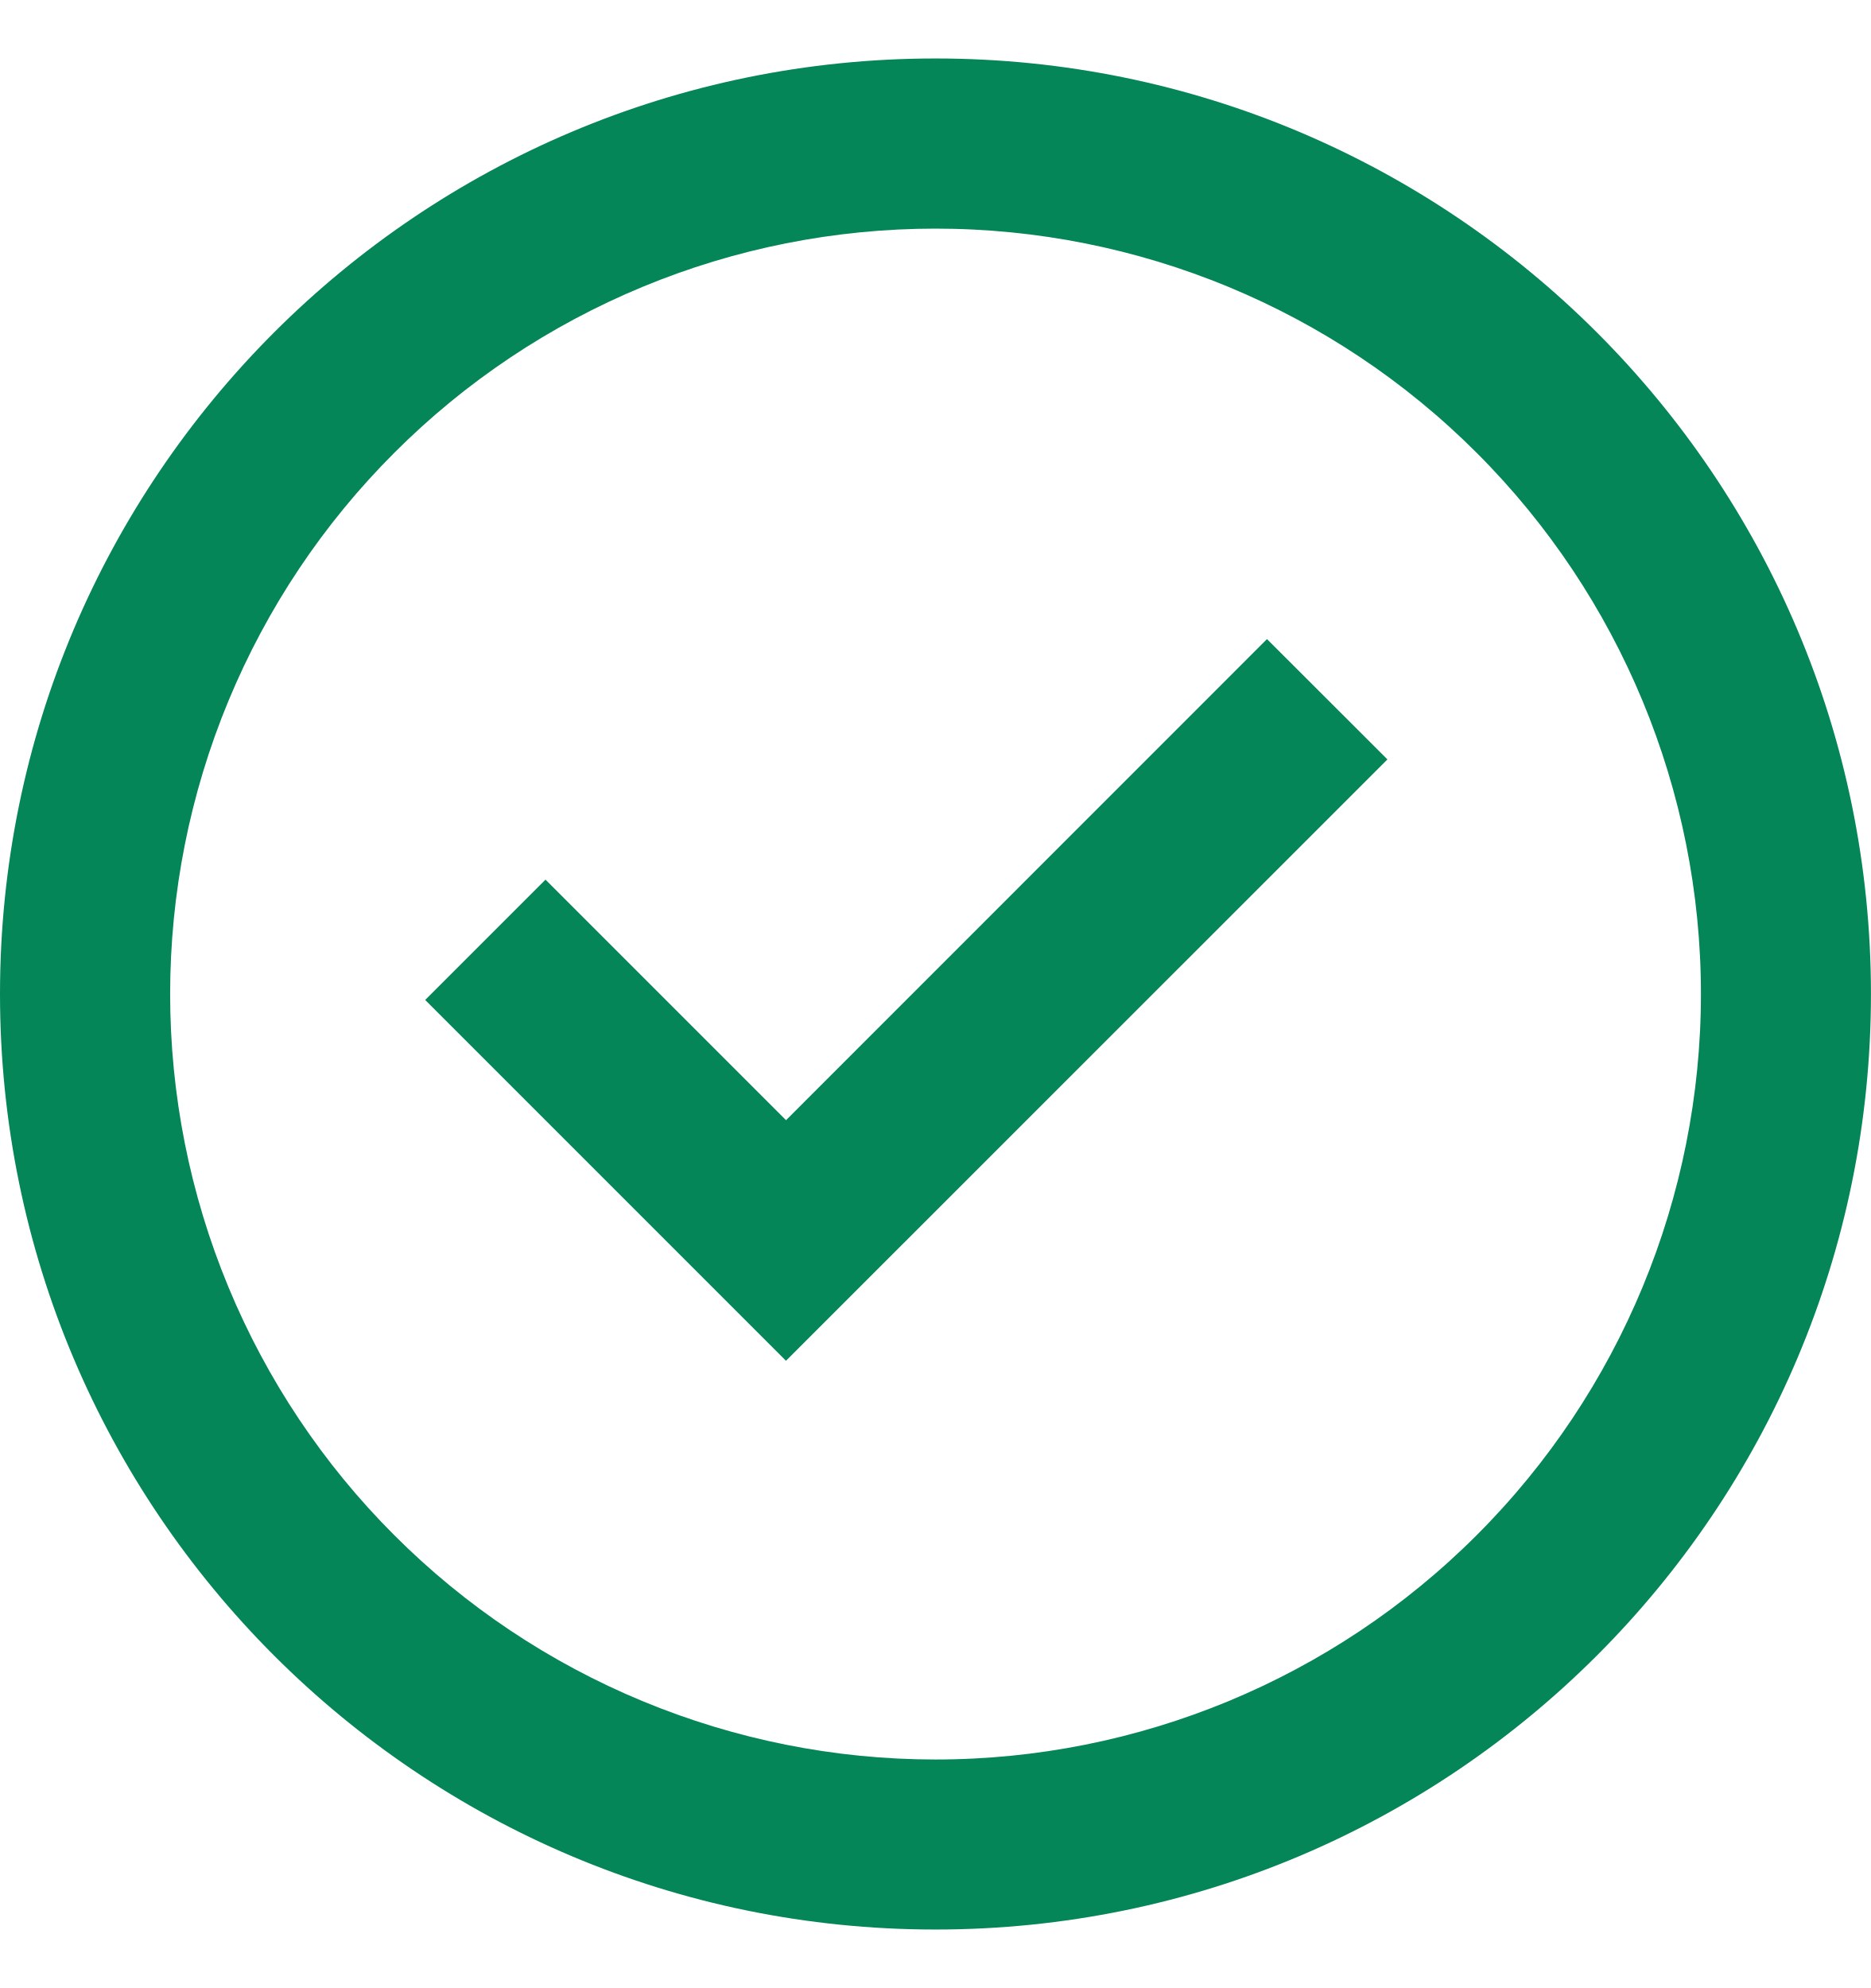
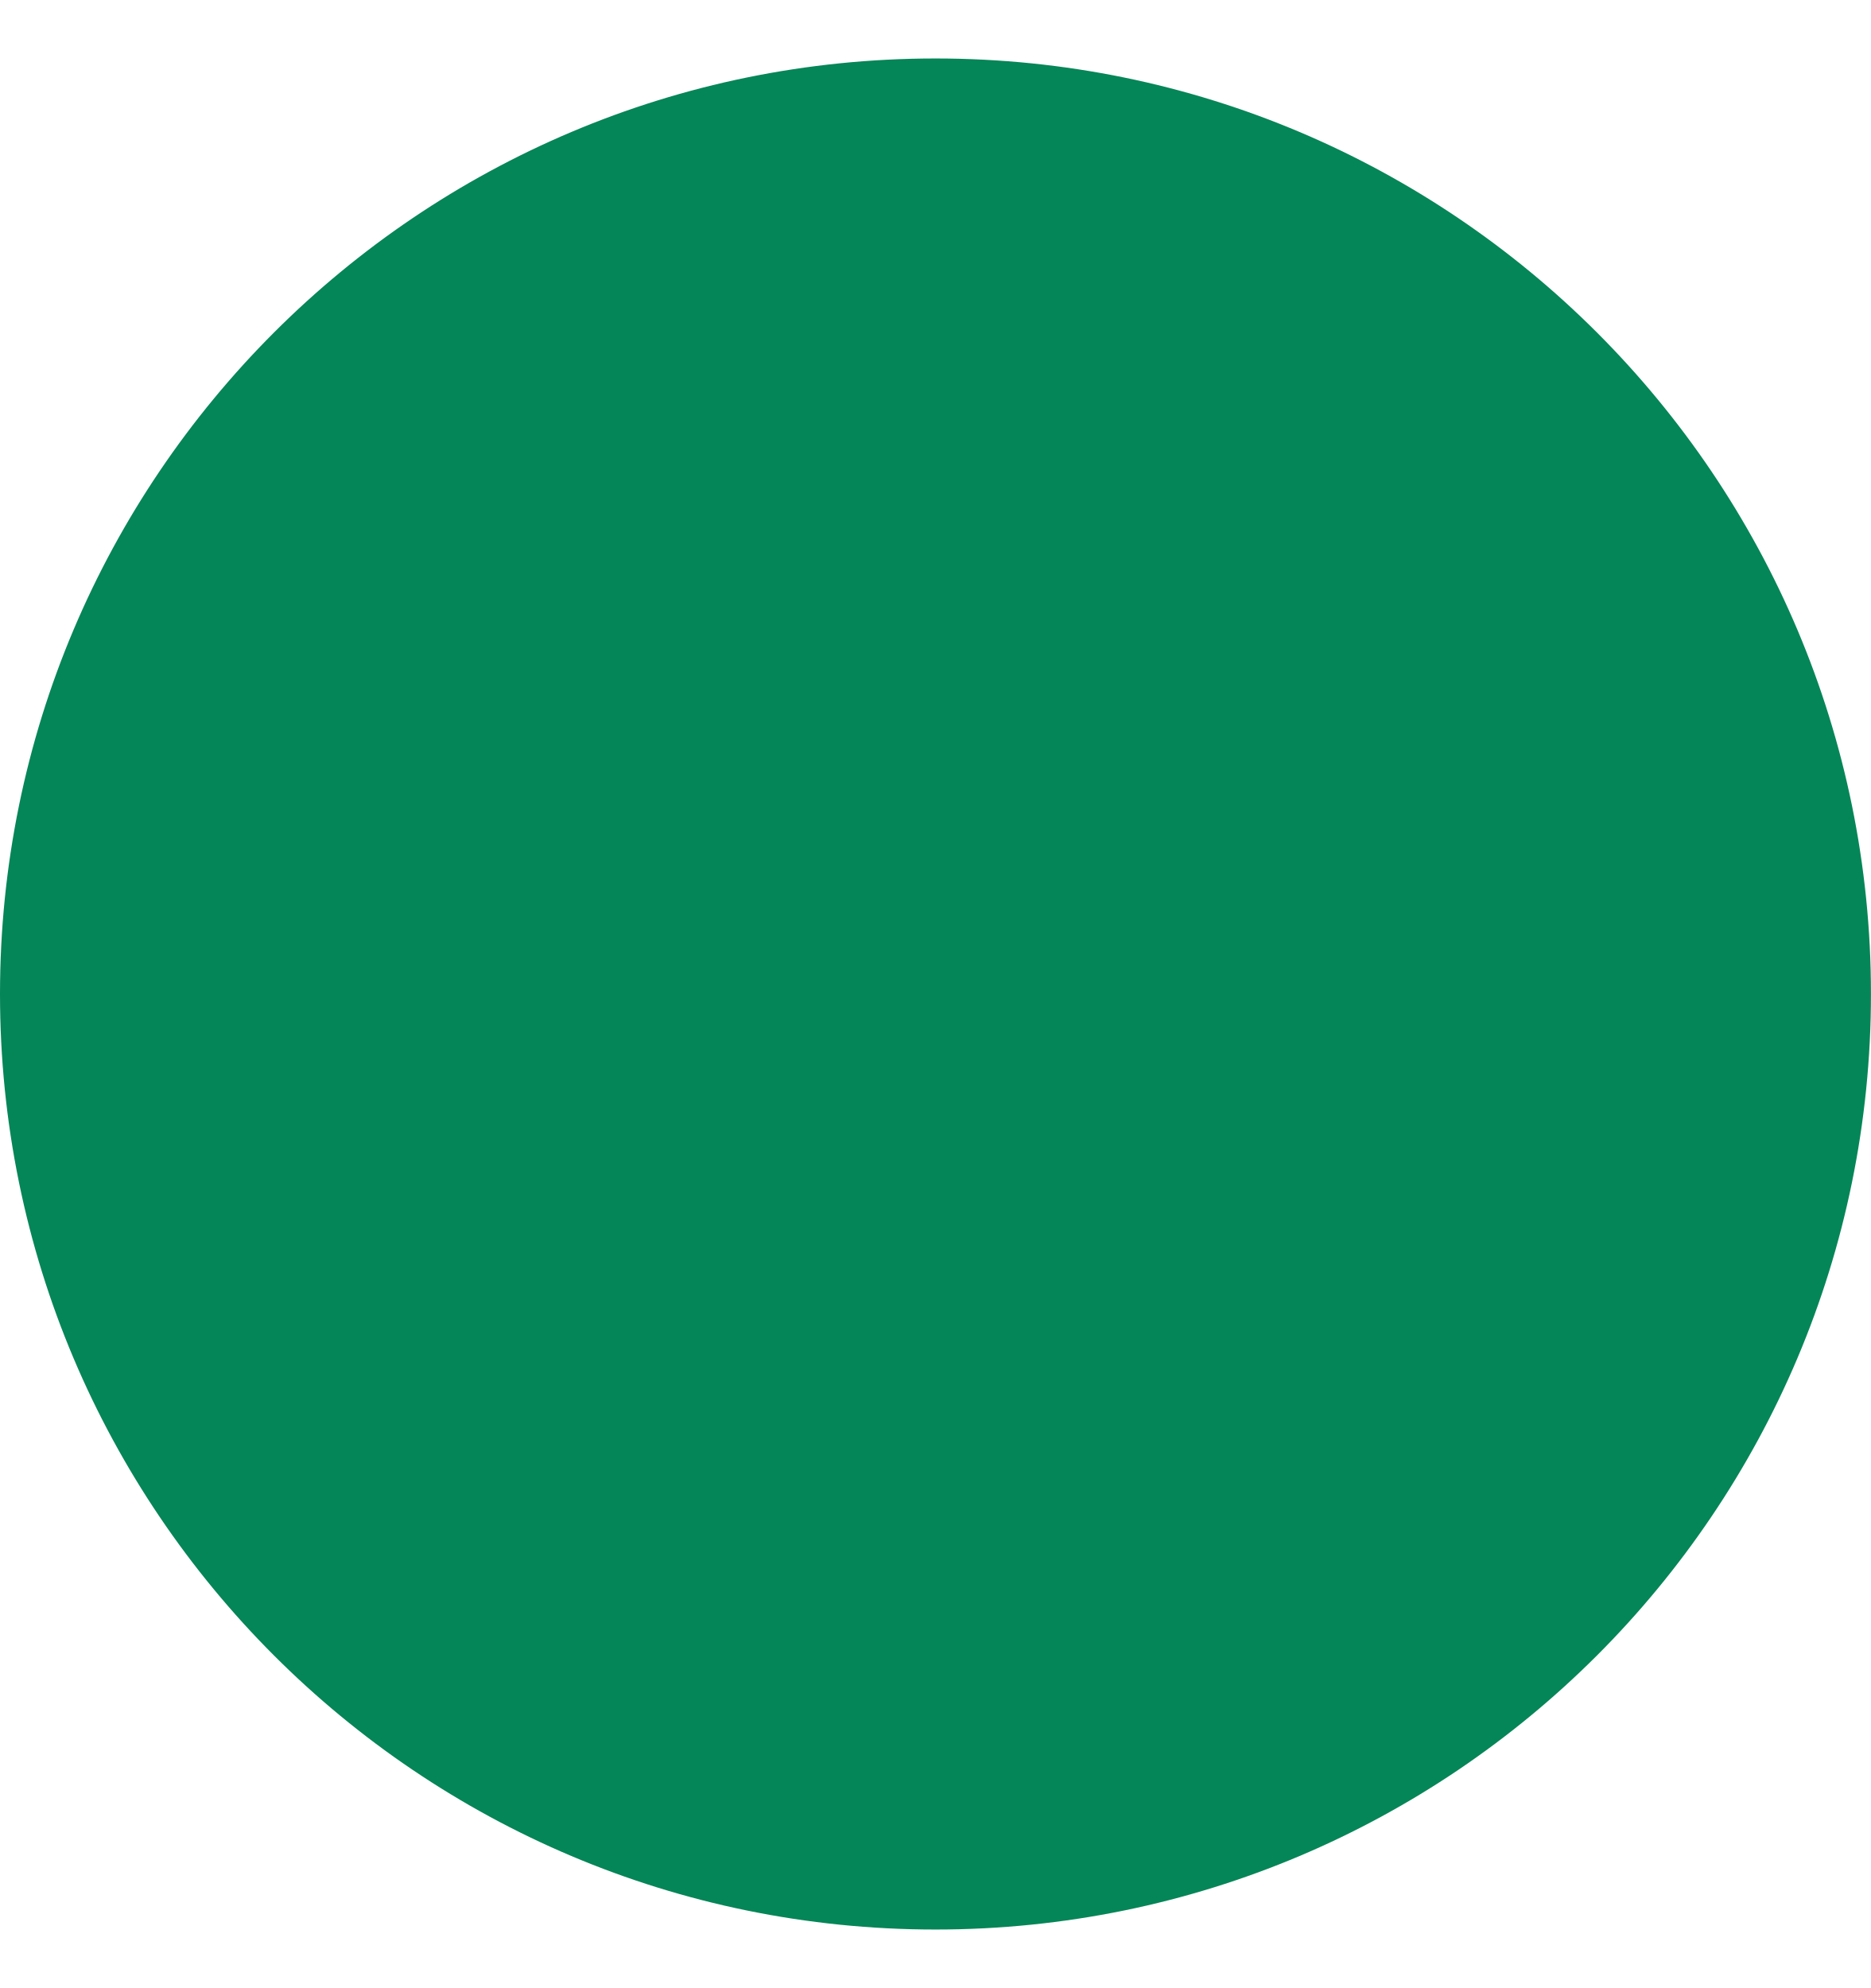
<svg xmlns="http://www.w3.org/2000/svg" width="16" height="17" viewBox="0 0 16 17" fill="none">
  <path d="M6.722 11.637L3.636 8.551L4.665 7.522L6.722 9.579L10.835 5.465L11.865 6.494L6.722 11.636V11.637Z" fill="#058658" />
-   <path fill-rule="evenodd" clip-rule="evenodd" d="M0 8.5C0 4.082 3.582 0.5 8 0.5C12.418 0.5 16 4.082 16 8.5C16 12.918 12.418 16.5 8 16.5C3.582 16.5 0 12.918 0 8.5ZM8 15.046C7.14 15.046 6.289 14.876 5.495 14.547C4.701 14.218 3.979 13.736 3.372 13.128C2.764 12.521 2.282 11.799 1.953 11.005C1.624 10.211 1.455 9.36 1.455 8.5C1.455 7.64 1.624 6.789 1.953 5.995C2.282 5.201 2.764 4.479 3.372 3.872C3.979 3.264 4.701 2.782 5.495 2.453C6.289 2.124 7.14 1.955 8 1.955C9.736 1.955 11.401 2.644 12.628 3.872C13.856 5.099 14.546 6.764 14.546 8.5C14.546 10.236 13.856 11.901 12.628 13.128C11.401 14.356 9.736 15.046 8 15.046Z" fill="#058658" />
+   <path fillRule="evenodd" clipRule="evenodd" d="M0 8.5C0 4.082 3.582 0.5 8 0.5C12.418 0.5 16 4.082 16 8.5C16 12.918 12.418 16.5 8 16.5C3.582 16.5 0 12.918 0 8.5ZM8 15.046C7.14 15.046 6.289 14.876 5.495 14.547C4.701 14.218 3.979 13.736 3.372 13.128C2.764 12.521 2.282 11.799 1.953 11.005C1.624 10.211 1.455 9.36 1.455 8.5C1.455 7.64 1.624 6.789 1.953 5.995C2.282 5.201 2.764 4.479 3.372 3.872C3.979 3.264 4.701 2.782 5.495 2.453C6.289 2.124 7.14 1.955 8 1.955C9.736 1.955 11.401 2.644 12.628 3.872C13.856 5.099 14.546 6.764 14.546 8.5C14.546 10.236 13.856 11.901 12.628 13.128C11.401 14.356 9.736 15.046 8 15.046Z" fill="#058658" />
</svg>
